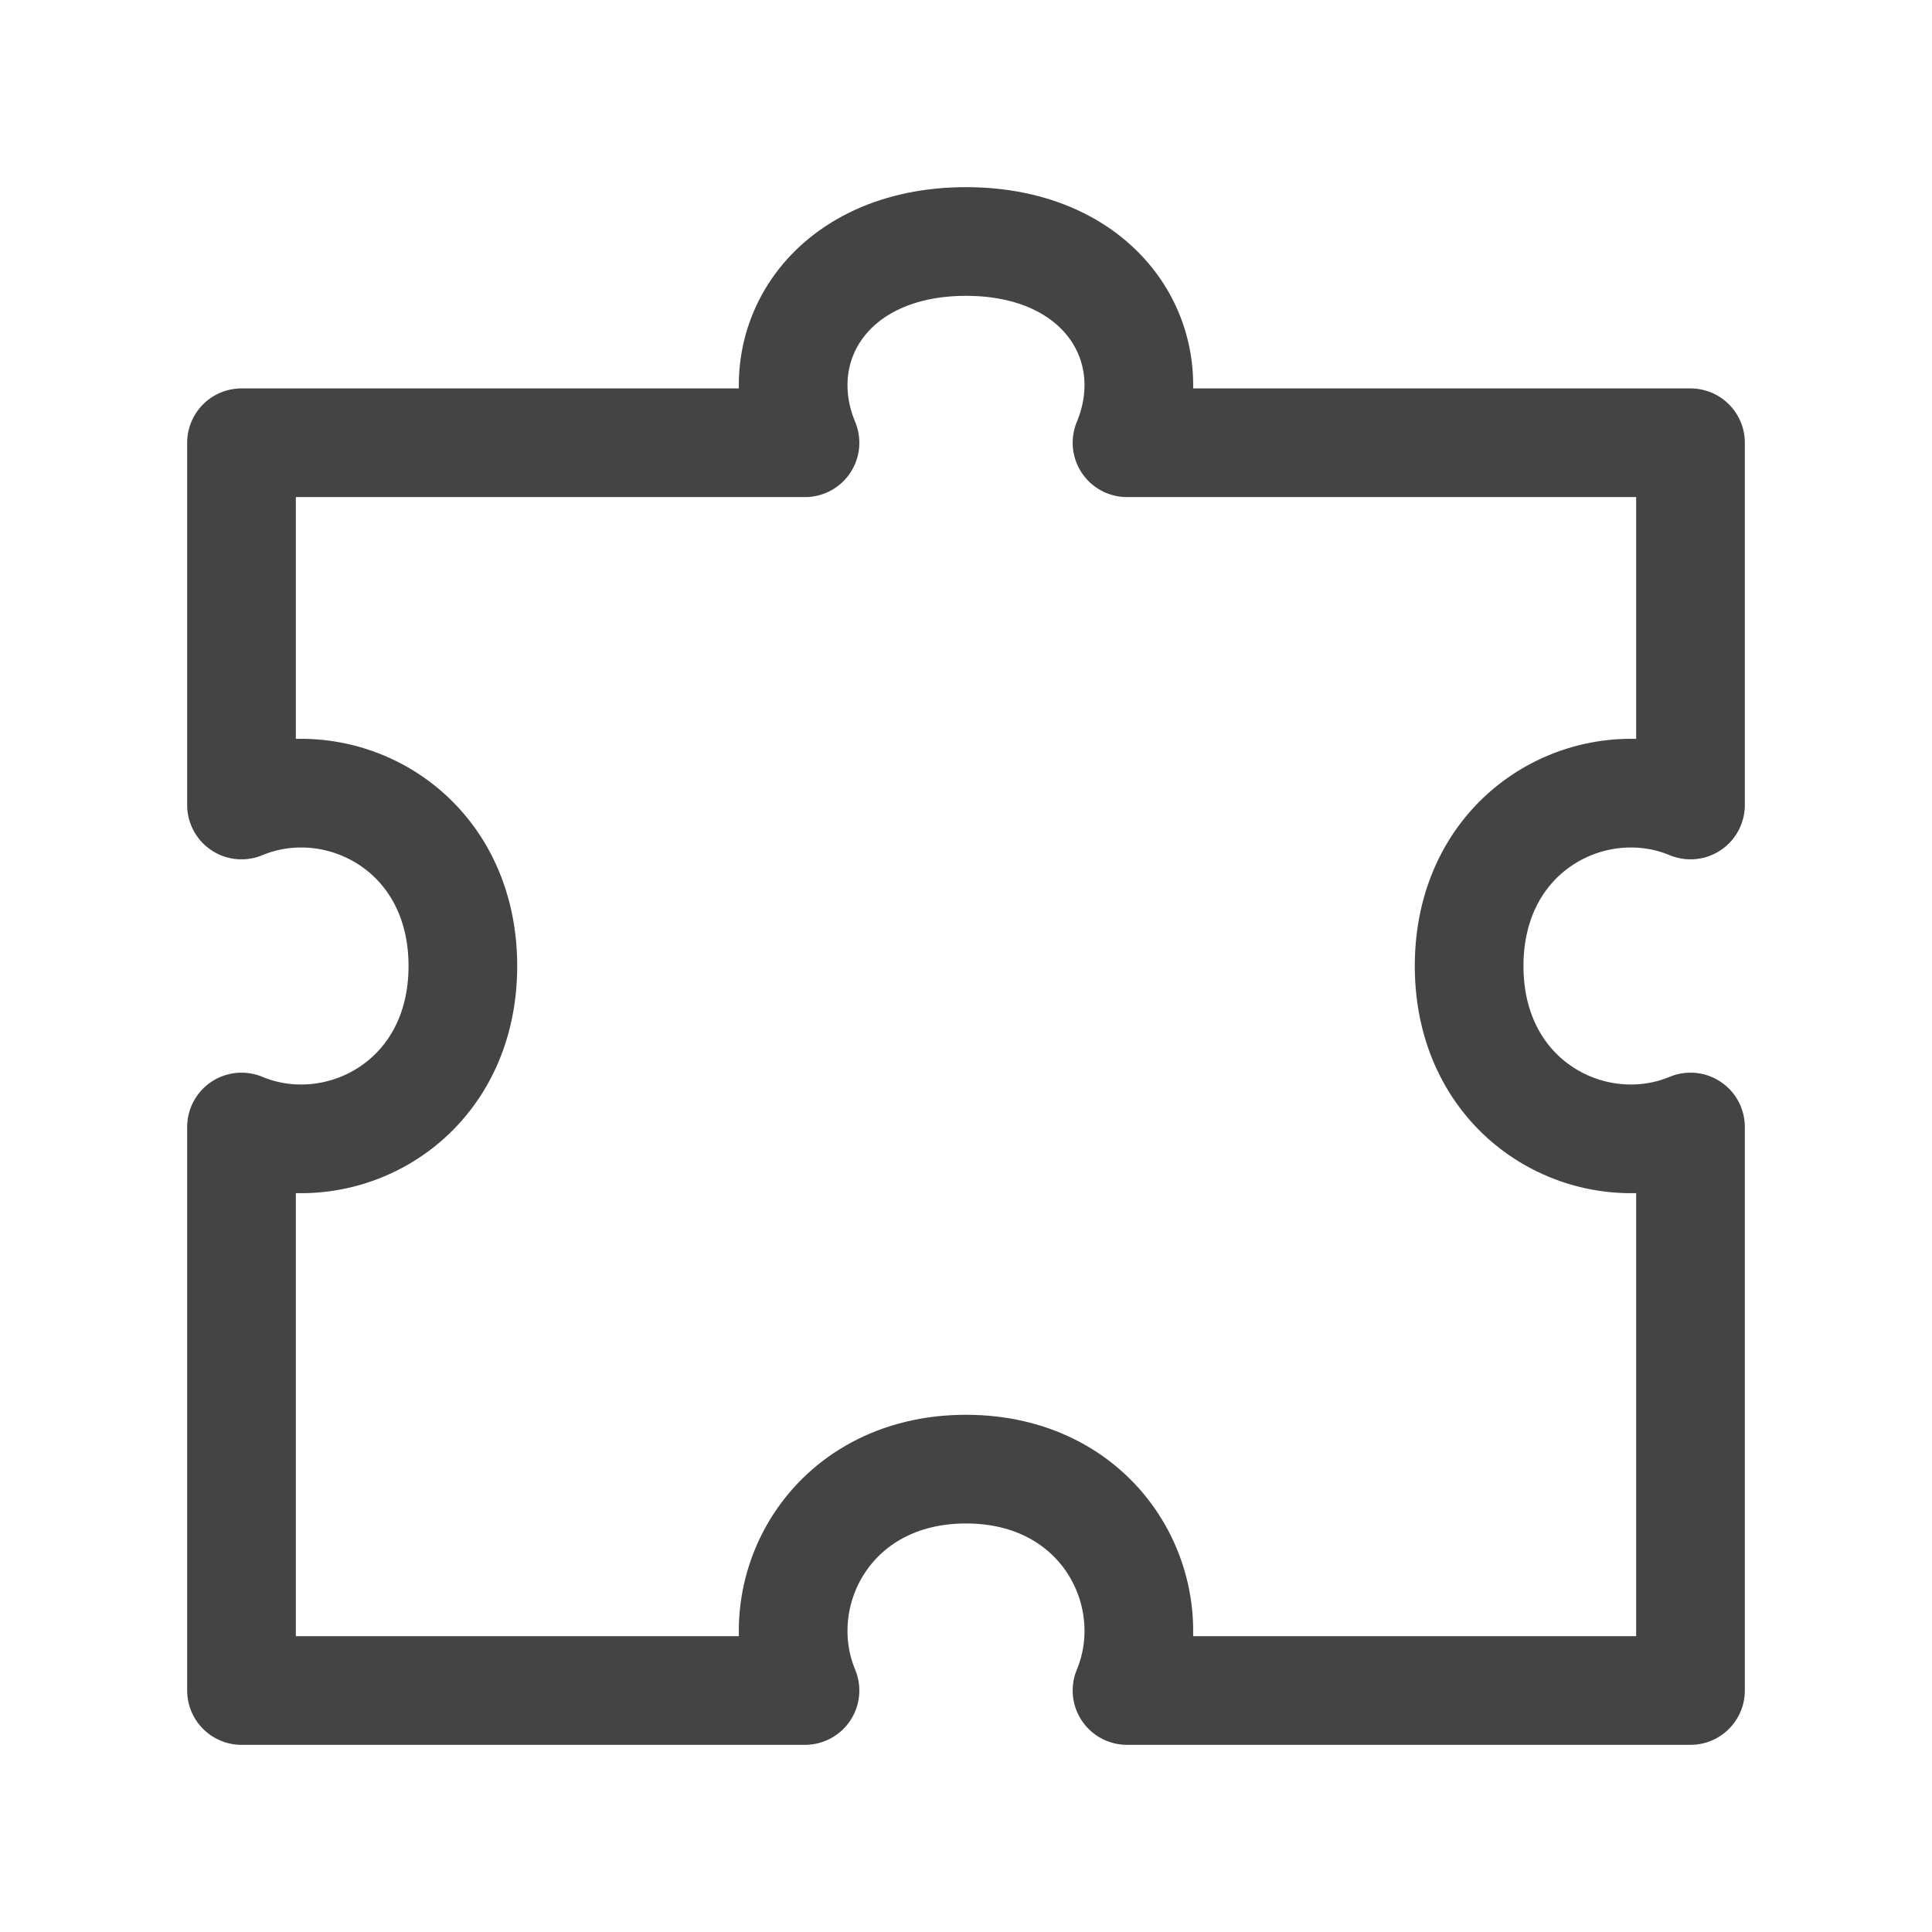
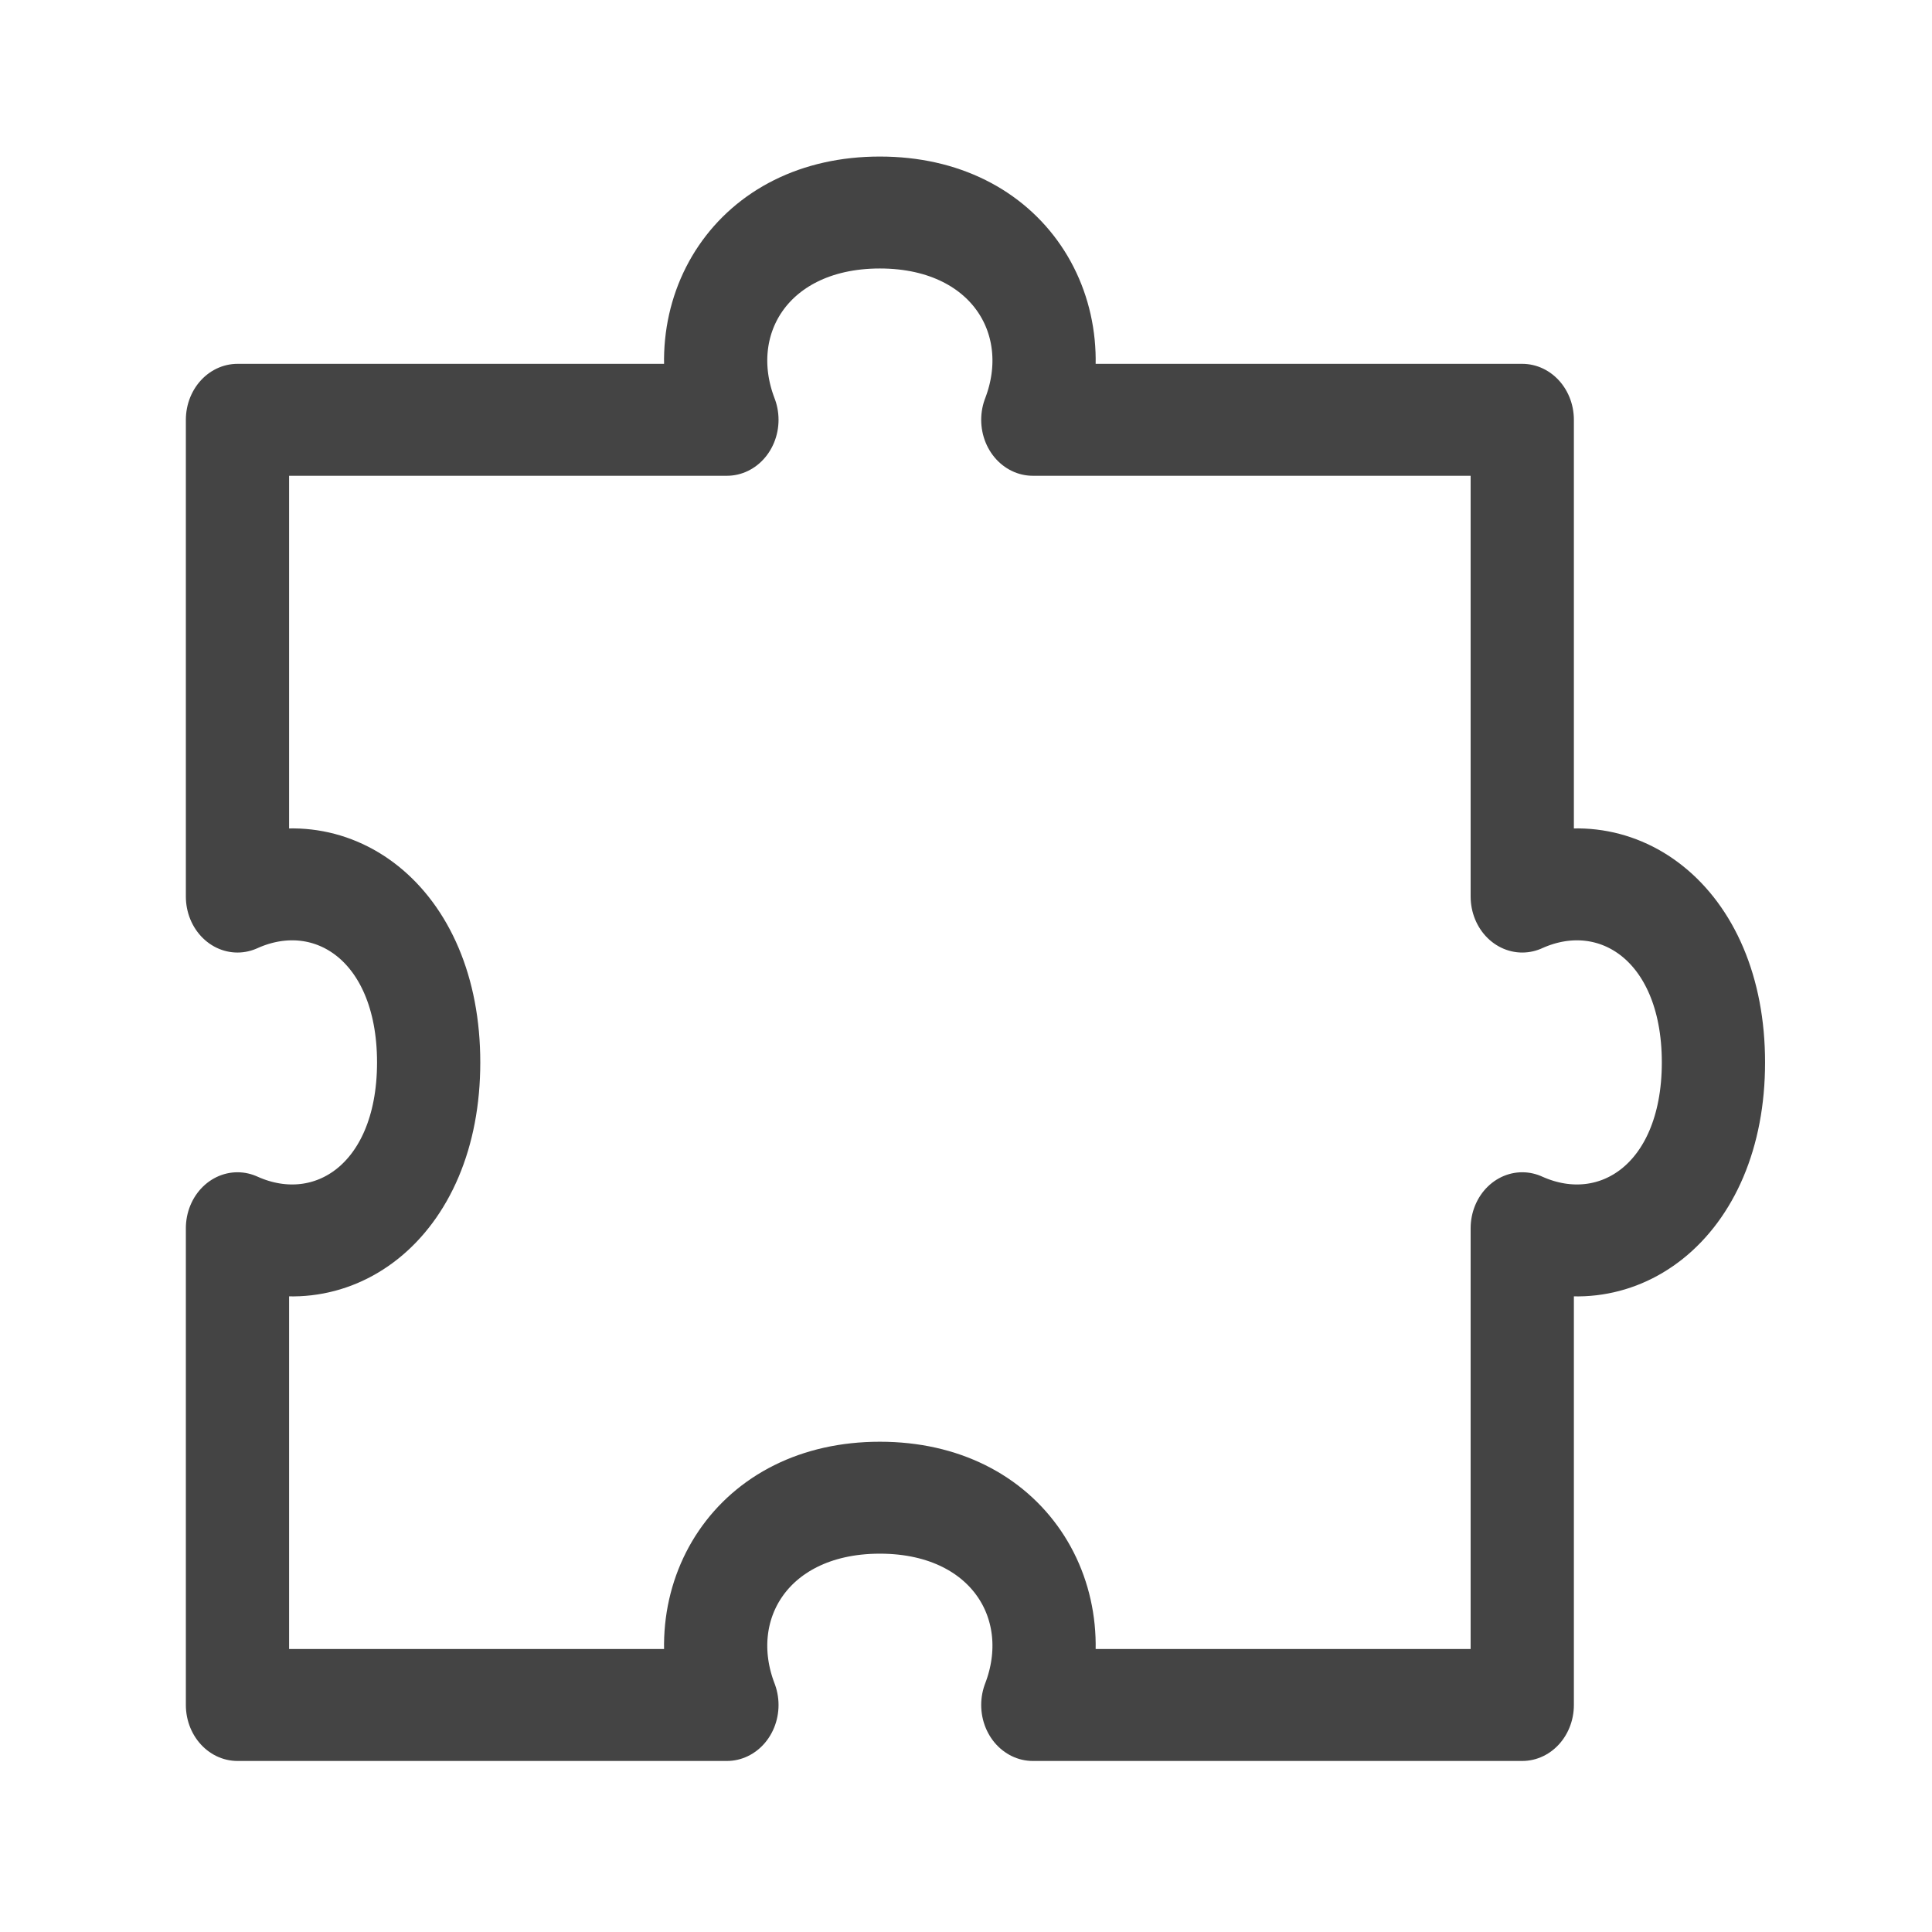
<svg xmlns="http://www.w3.org/2000/svg" width="24" height="24" viewBox="0 0 24 24">
-   <path d="M3 5.5 H10 C9.5 4.3 10.3 3 12 3 C13.7 3 14.5 4.3 14 5.5 H21 V10 C19.8 9.5 18.25 10.3 18.25 12 C18.25 13.7 19.8 14.5 21 14 V21 H14 C14.5 19.8 13.7 18.25 12 18.25 C10.3 18.25 9.5 19.8 10 21 H3 V14 C4.2 14.5 5.75 13.7 5.75 12 C5.75 10.3 4.2 9.5 3 10 Z" fill="none" stroke="#444444" stroke-width="1.35" stroke-linecap="round" stroke-linejoin="round" />
+   <g transform="translate(0.1 -0.45) scale(0.95 1.03)">
+     <path d="M3 5.5 H9.4 C8.9 4.3 9.7 3 11.4 3 C13.1 3 13.9 4.3 13.4 5.5 H19.8 V11.25 C21 10.75 22.3 11.55 22.3 13.25 C22.3 14.95 21 15.75 19.8 15.25 V21 H13.4 C13.9 19.8 13.1 18.5 11.4 18.5 C9.7 18.5 8.9 19.8 9.4 21 H3 V15.25 C4.2 15.75 5.5 14.95 5.5 13.25 C5.5 11.55 4.2 10.75 3 11.25 Z" fill="none" stroke="#444444" stroke-width="1.35" stroke-linecap="round" stroke-linejoin="round" />
+   </g>
</svg>
